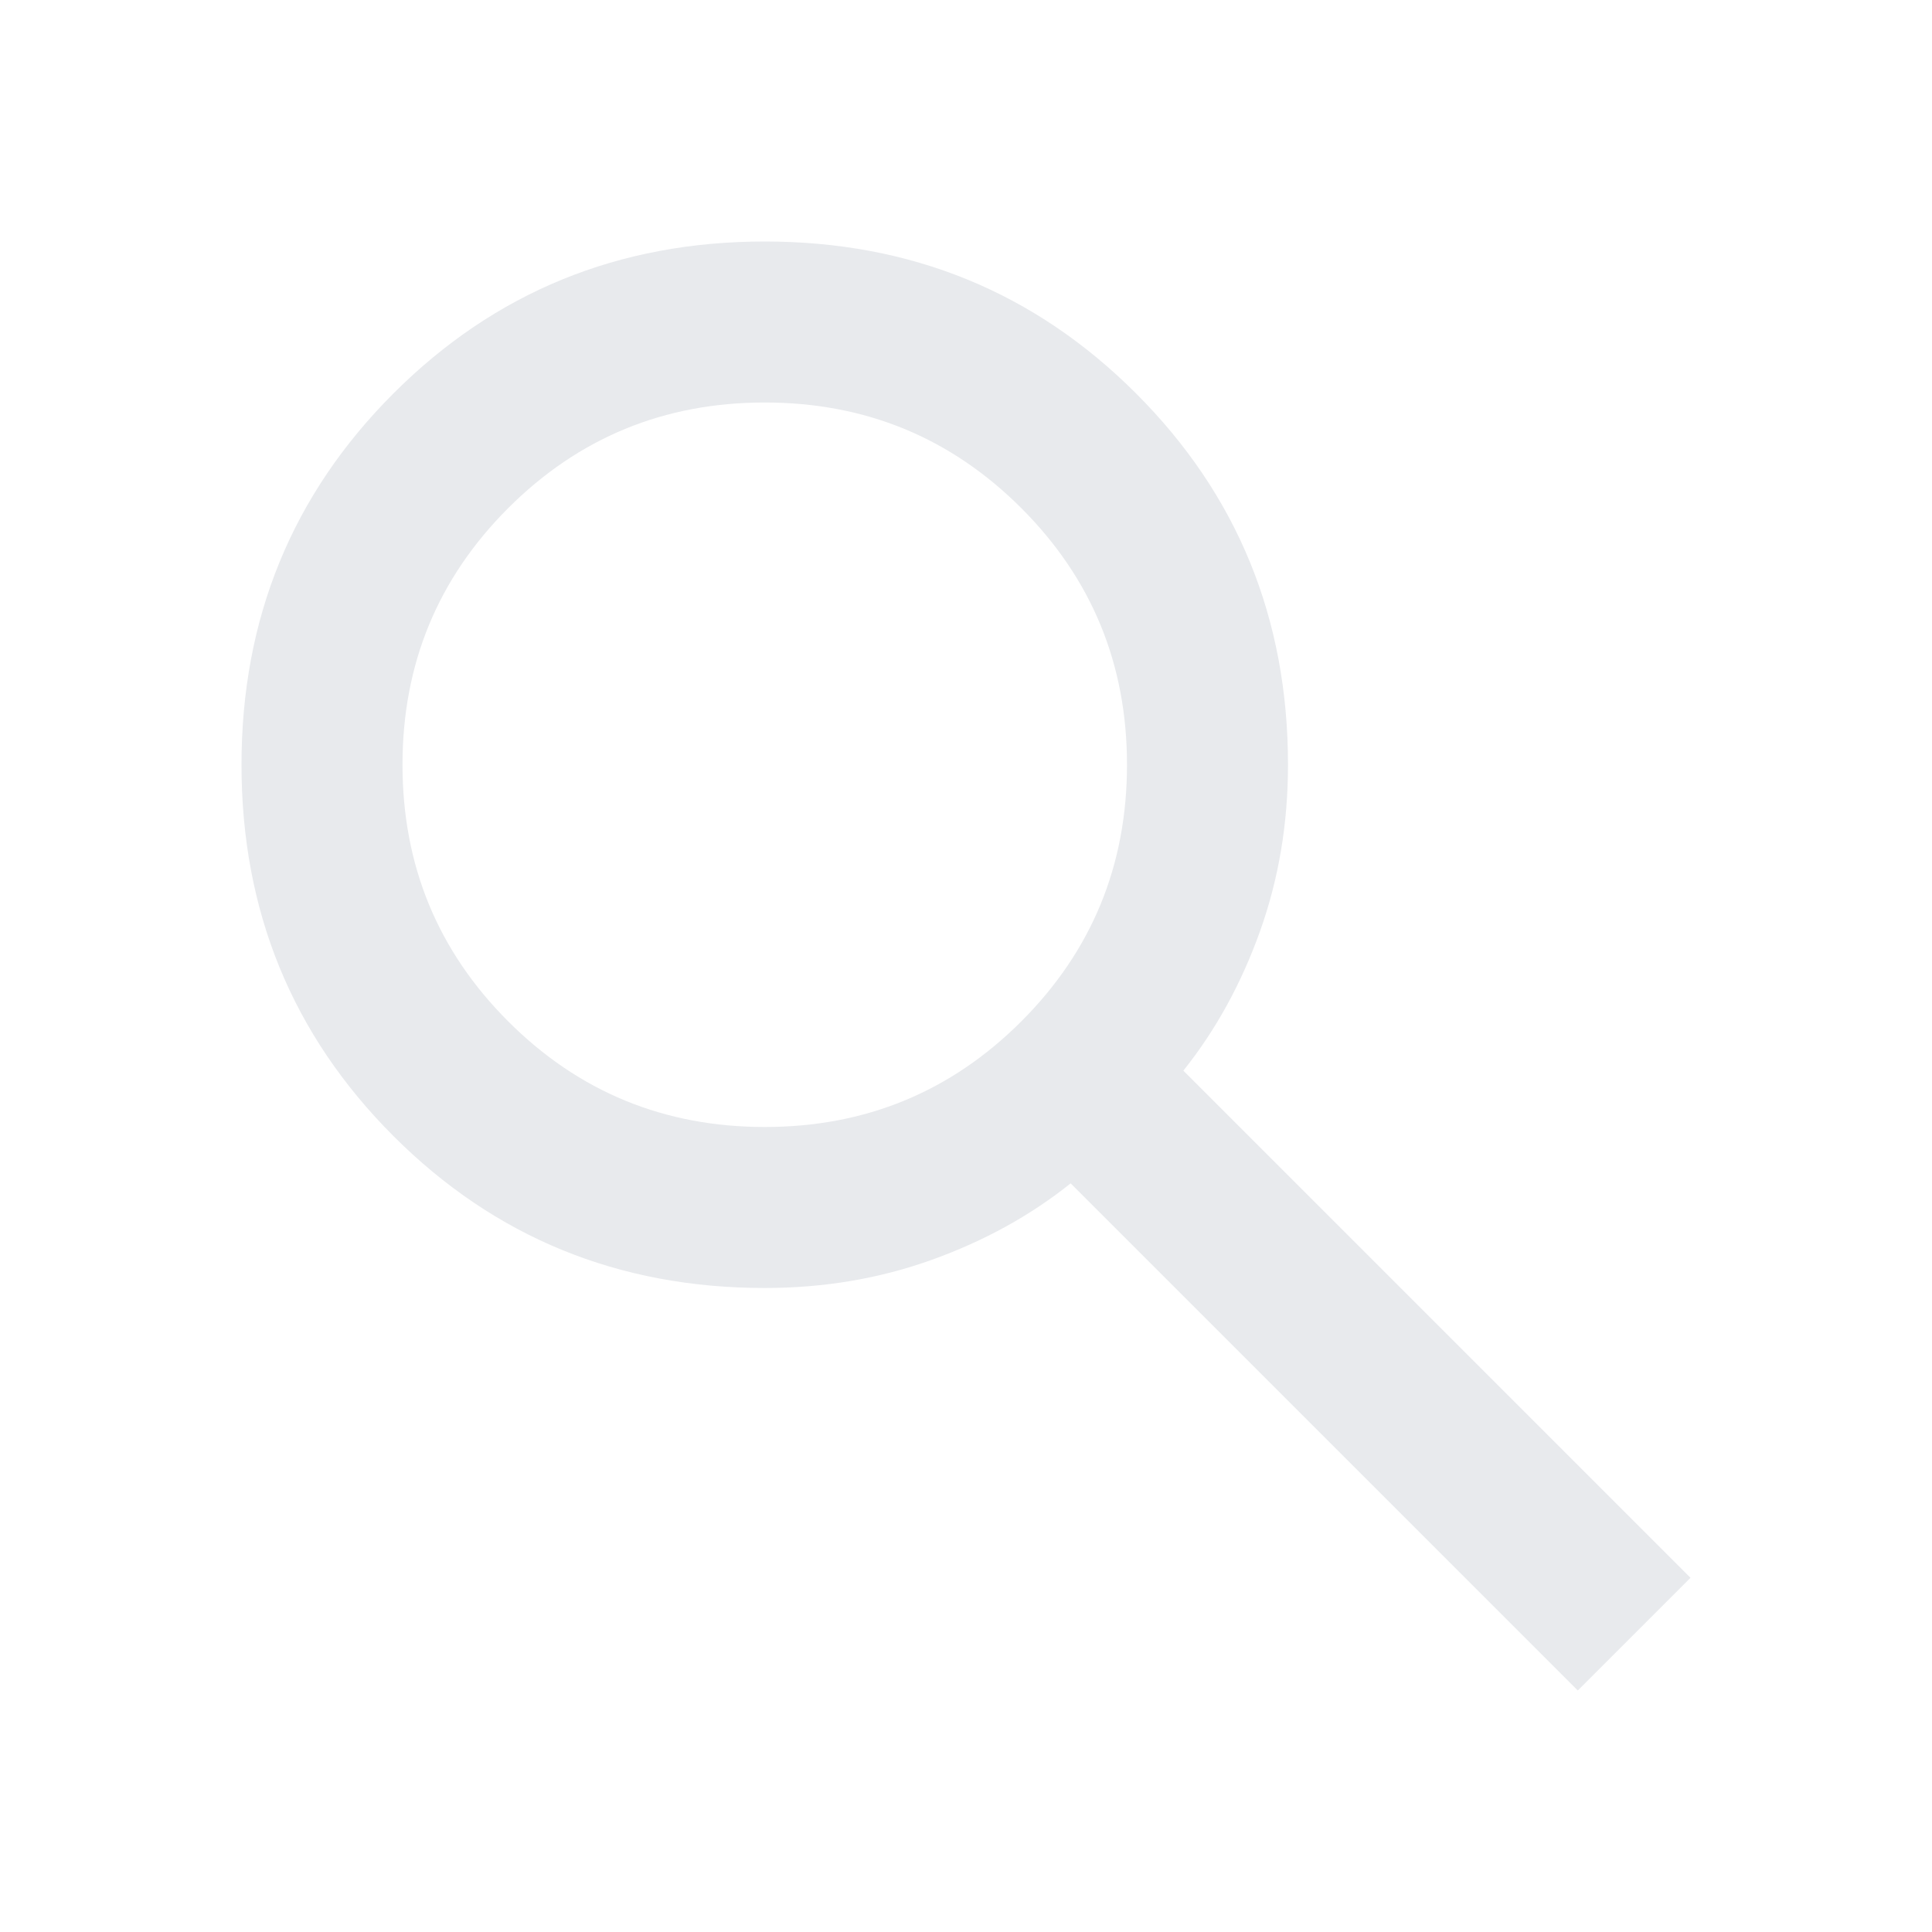
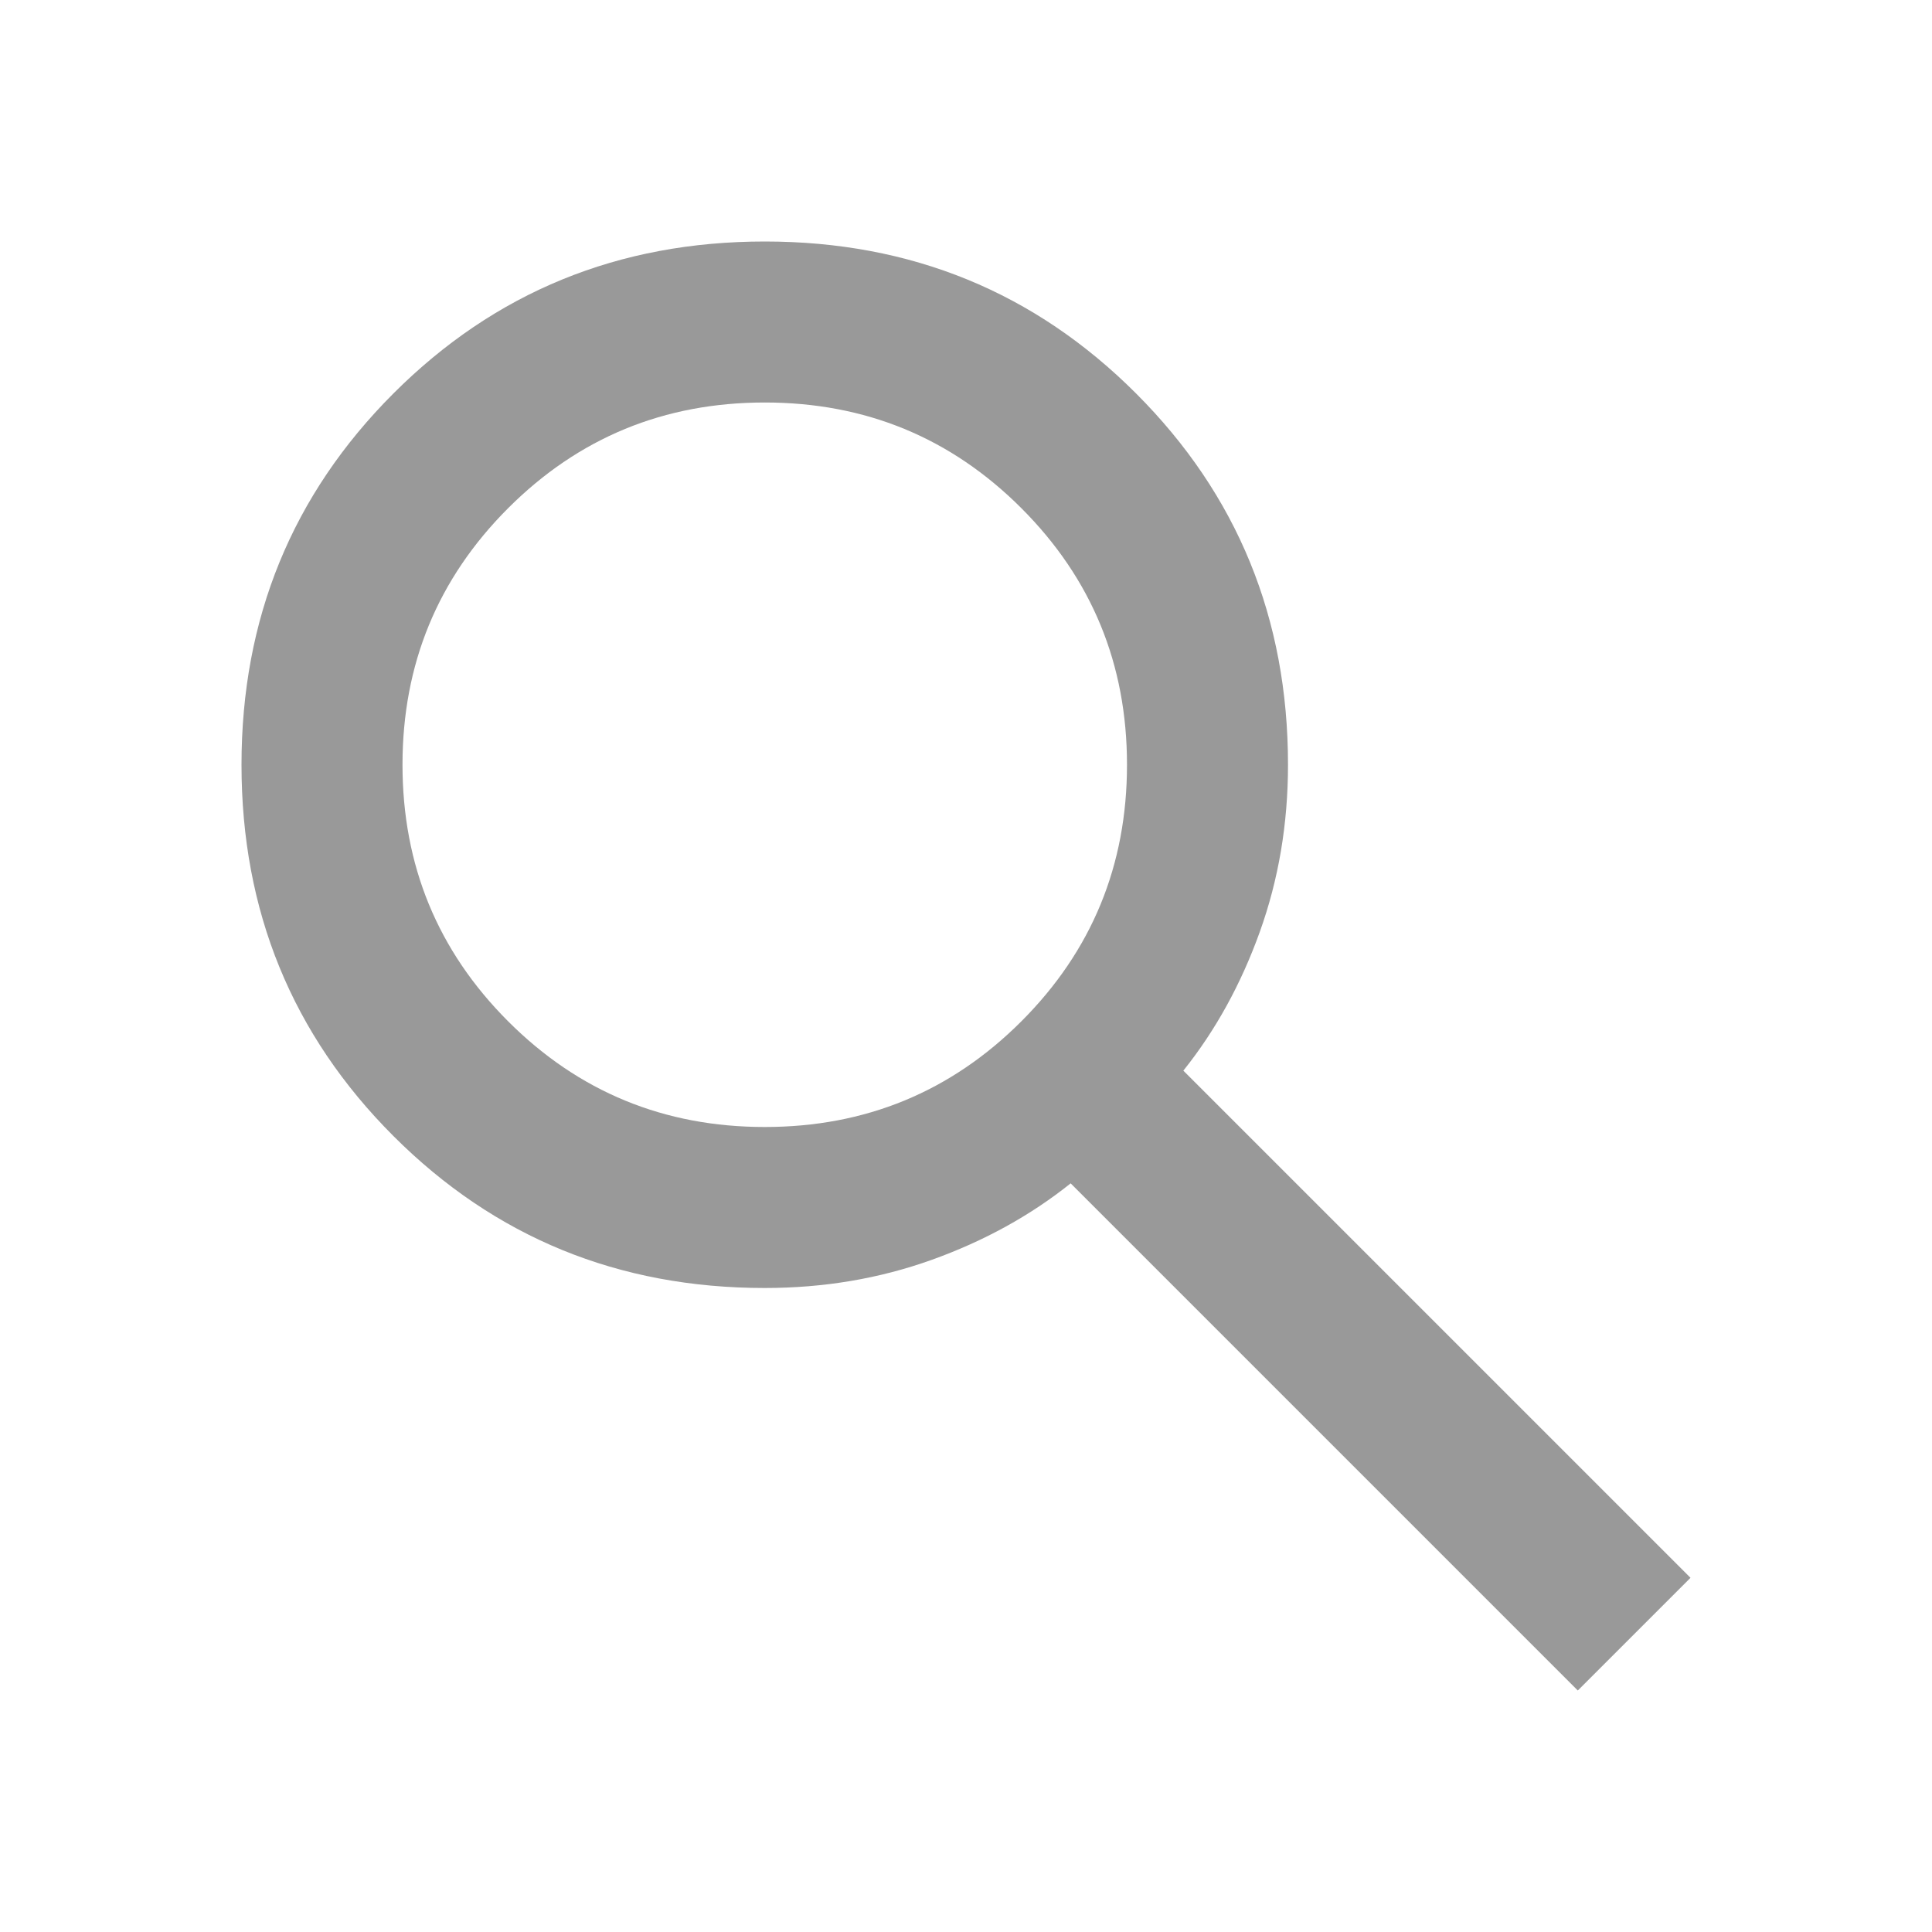
- <svg xmlns="http://www.w3.org/2000/svg" height="24px" viewBox="0 -960 960 960" width="24px" fill="#e8eaed">
+ <svg xmlns="http://www.w3.org/2000/svg" height="24px" viewBox="0 -960 960 960" width="24px" fill="#999999">
  <path d="M784-120 532-372q-30 24-69 38t-83 14q-109 0-184.5-75.5T120-580q0-109 75.5-184.5T380-840q109 0 184.5 75.5T640-580q0 44-14 83t-38 69l252 252-56 56ZM380-400q75 0 127.5-52.5T560-580q0-75-52.5-127.5T380-760q-75 0-127.5 52.5T200-580q0 75 52.5 127.5T380-400Z" />
</svg>
